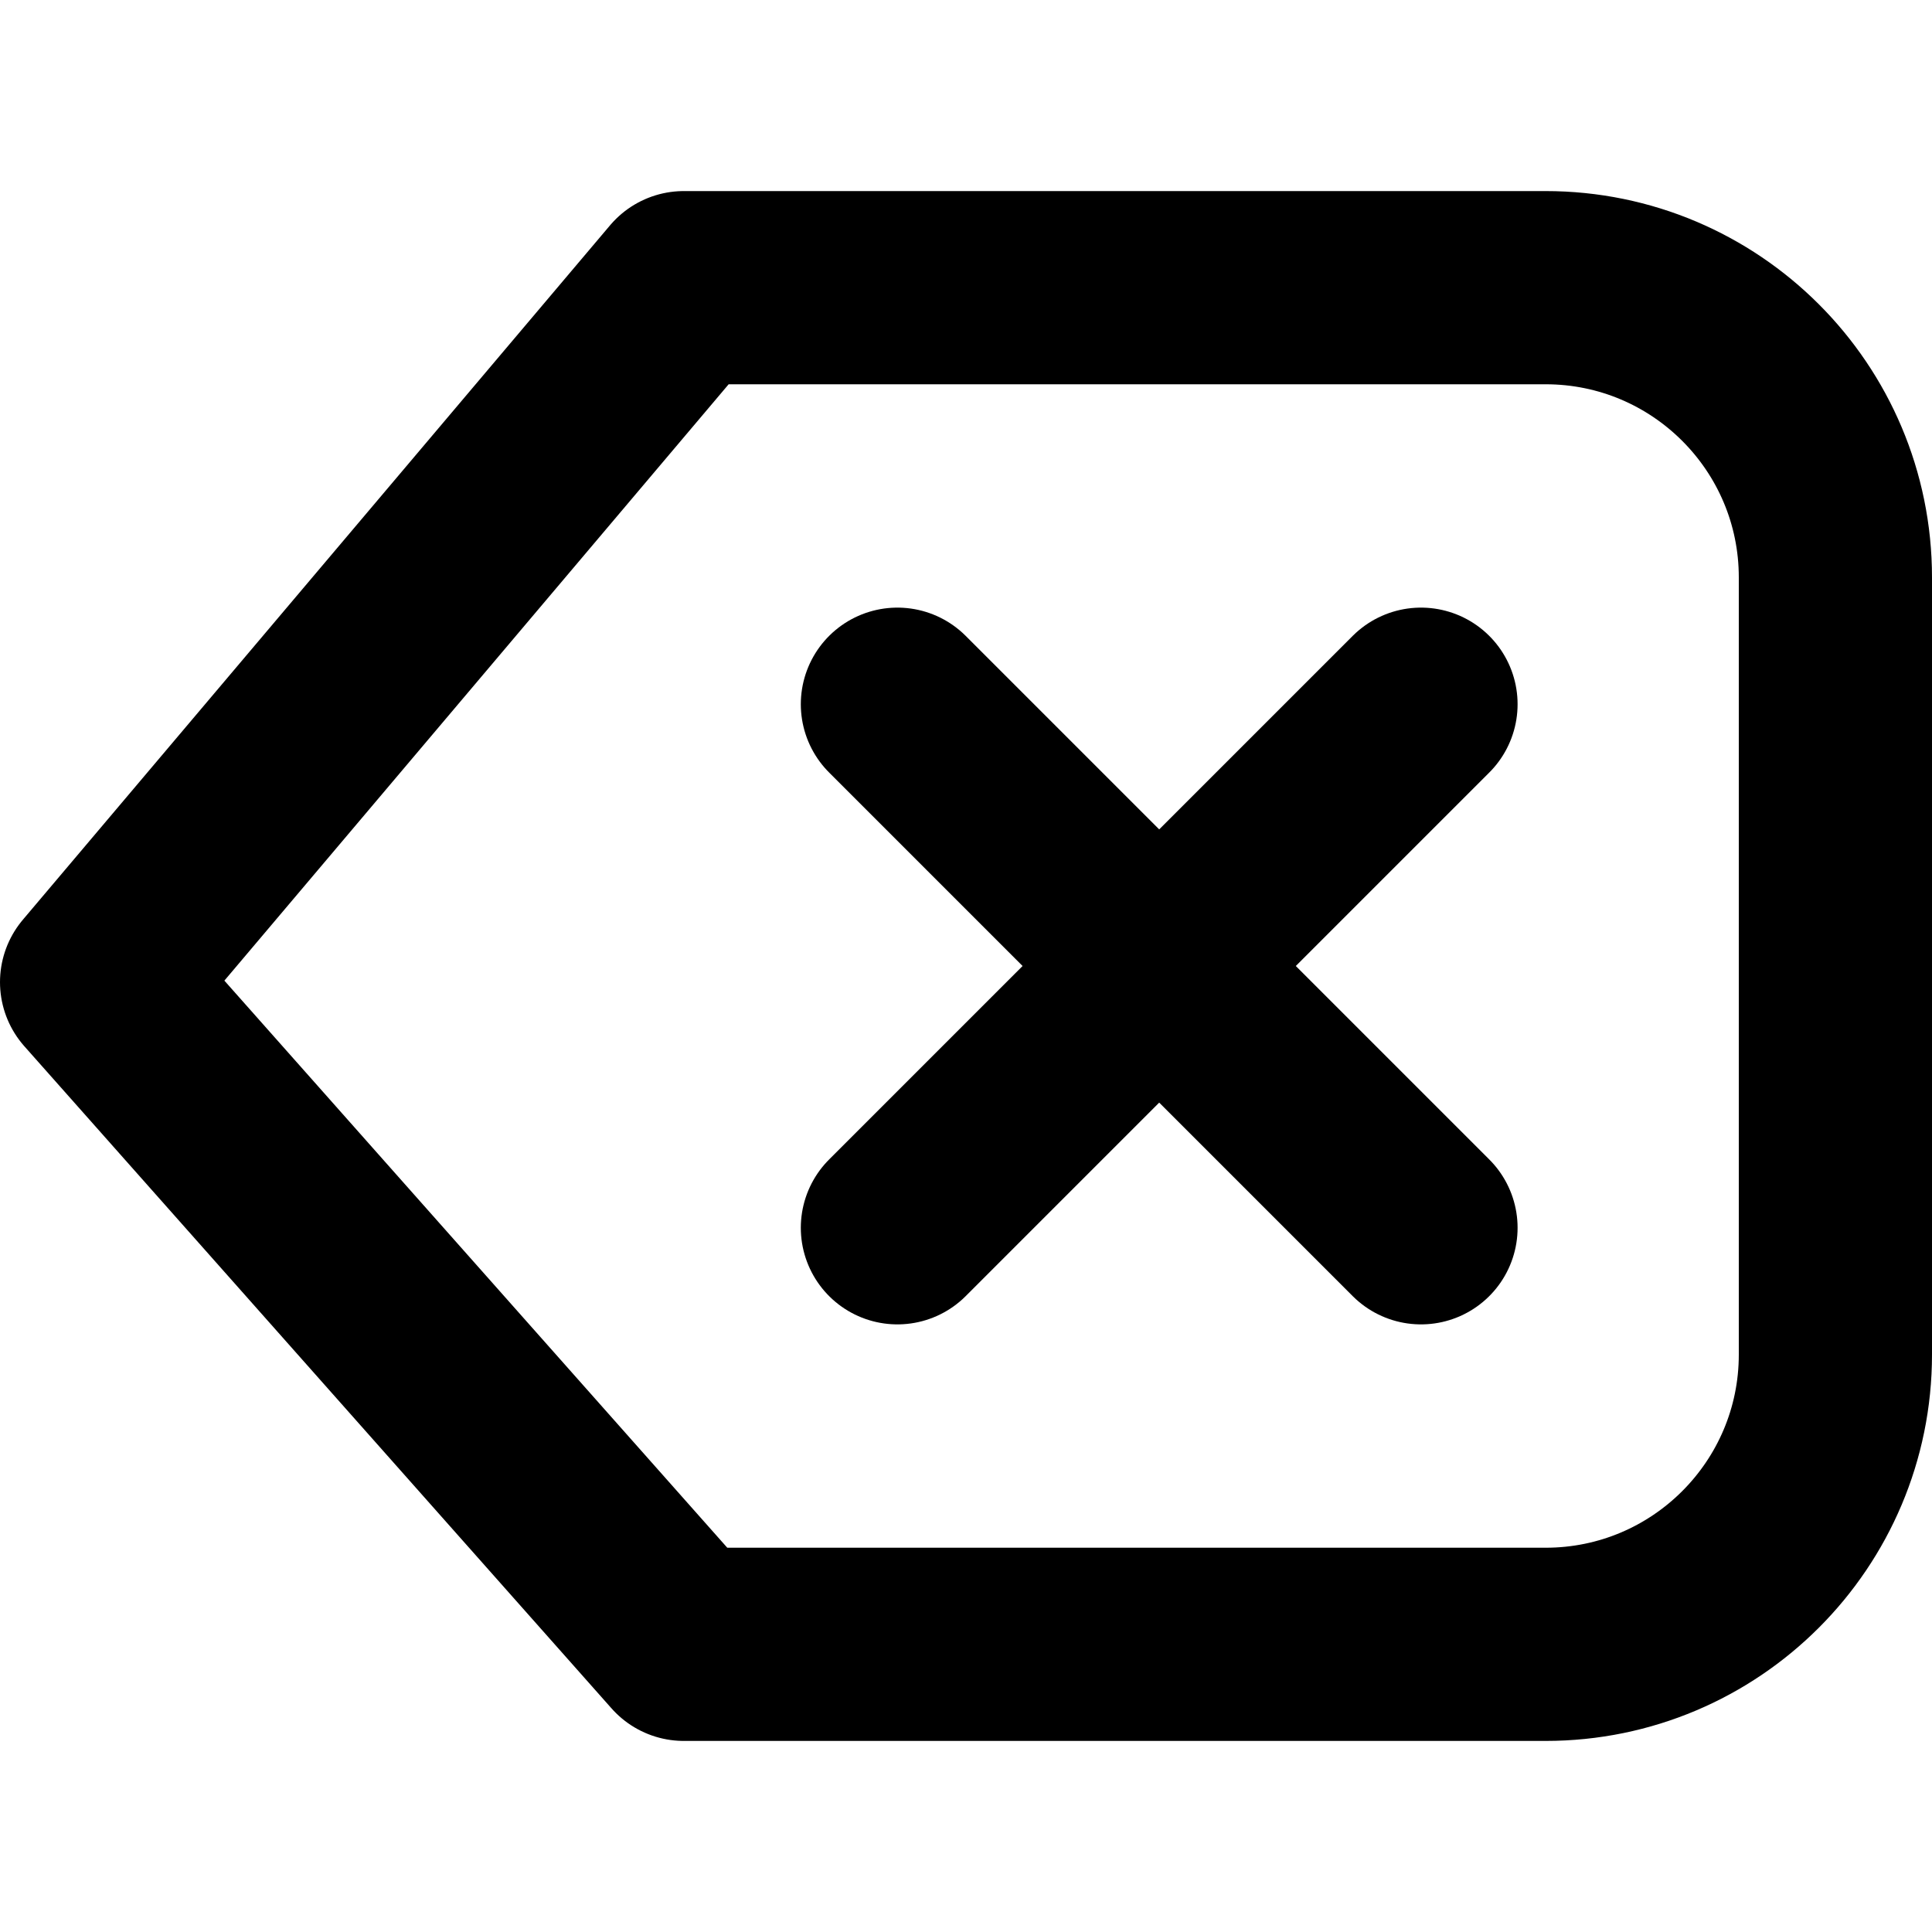
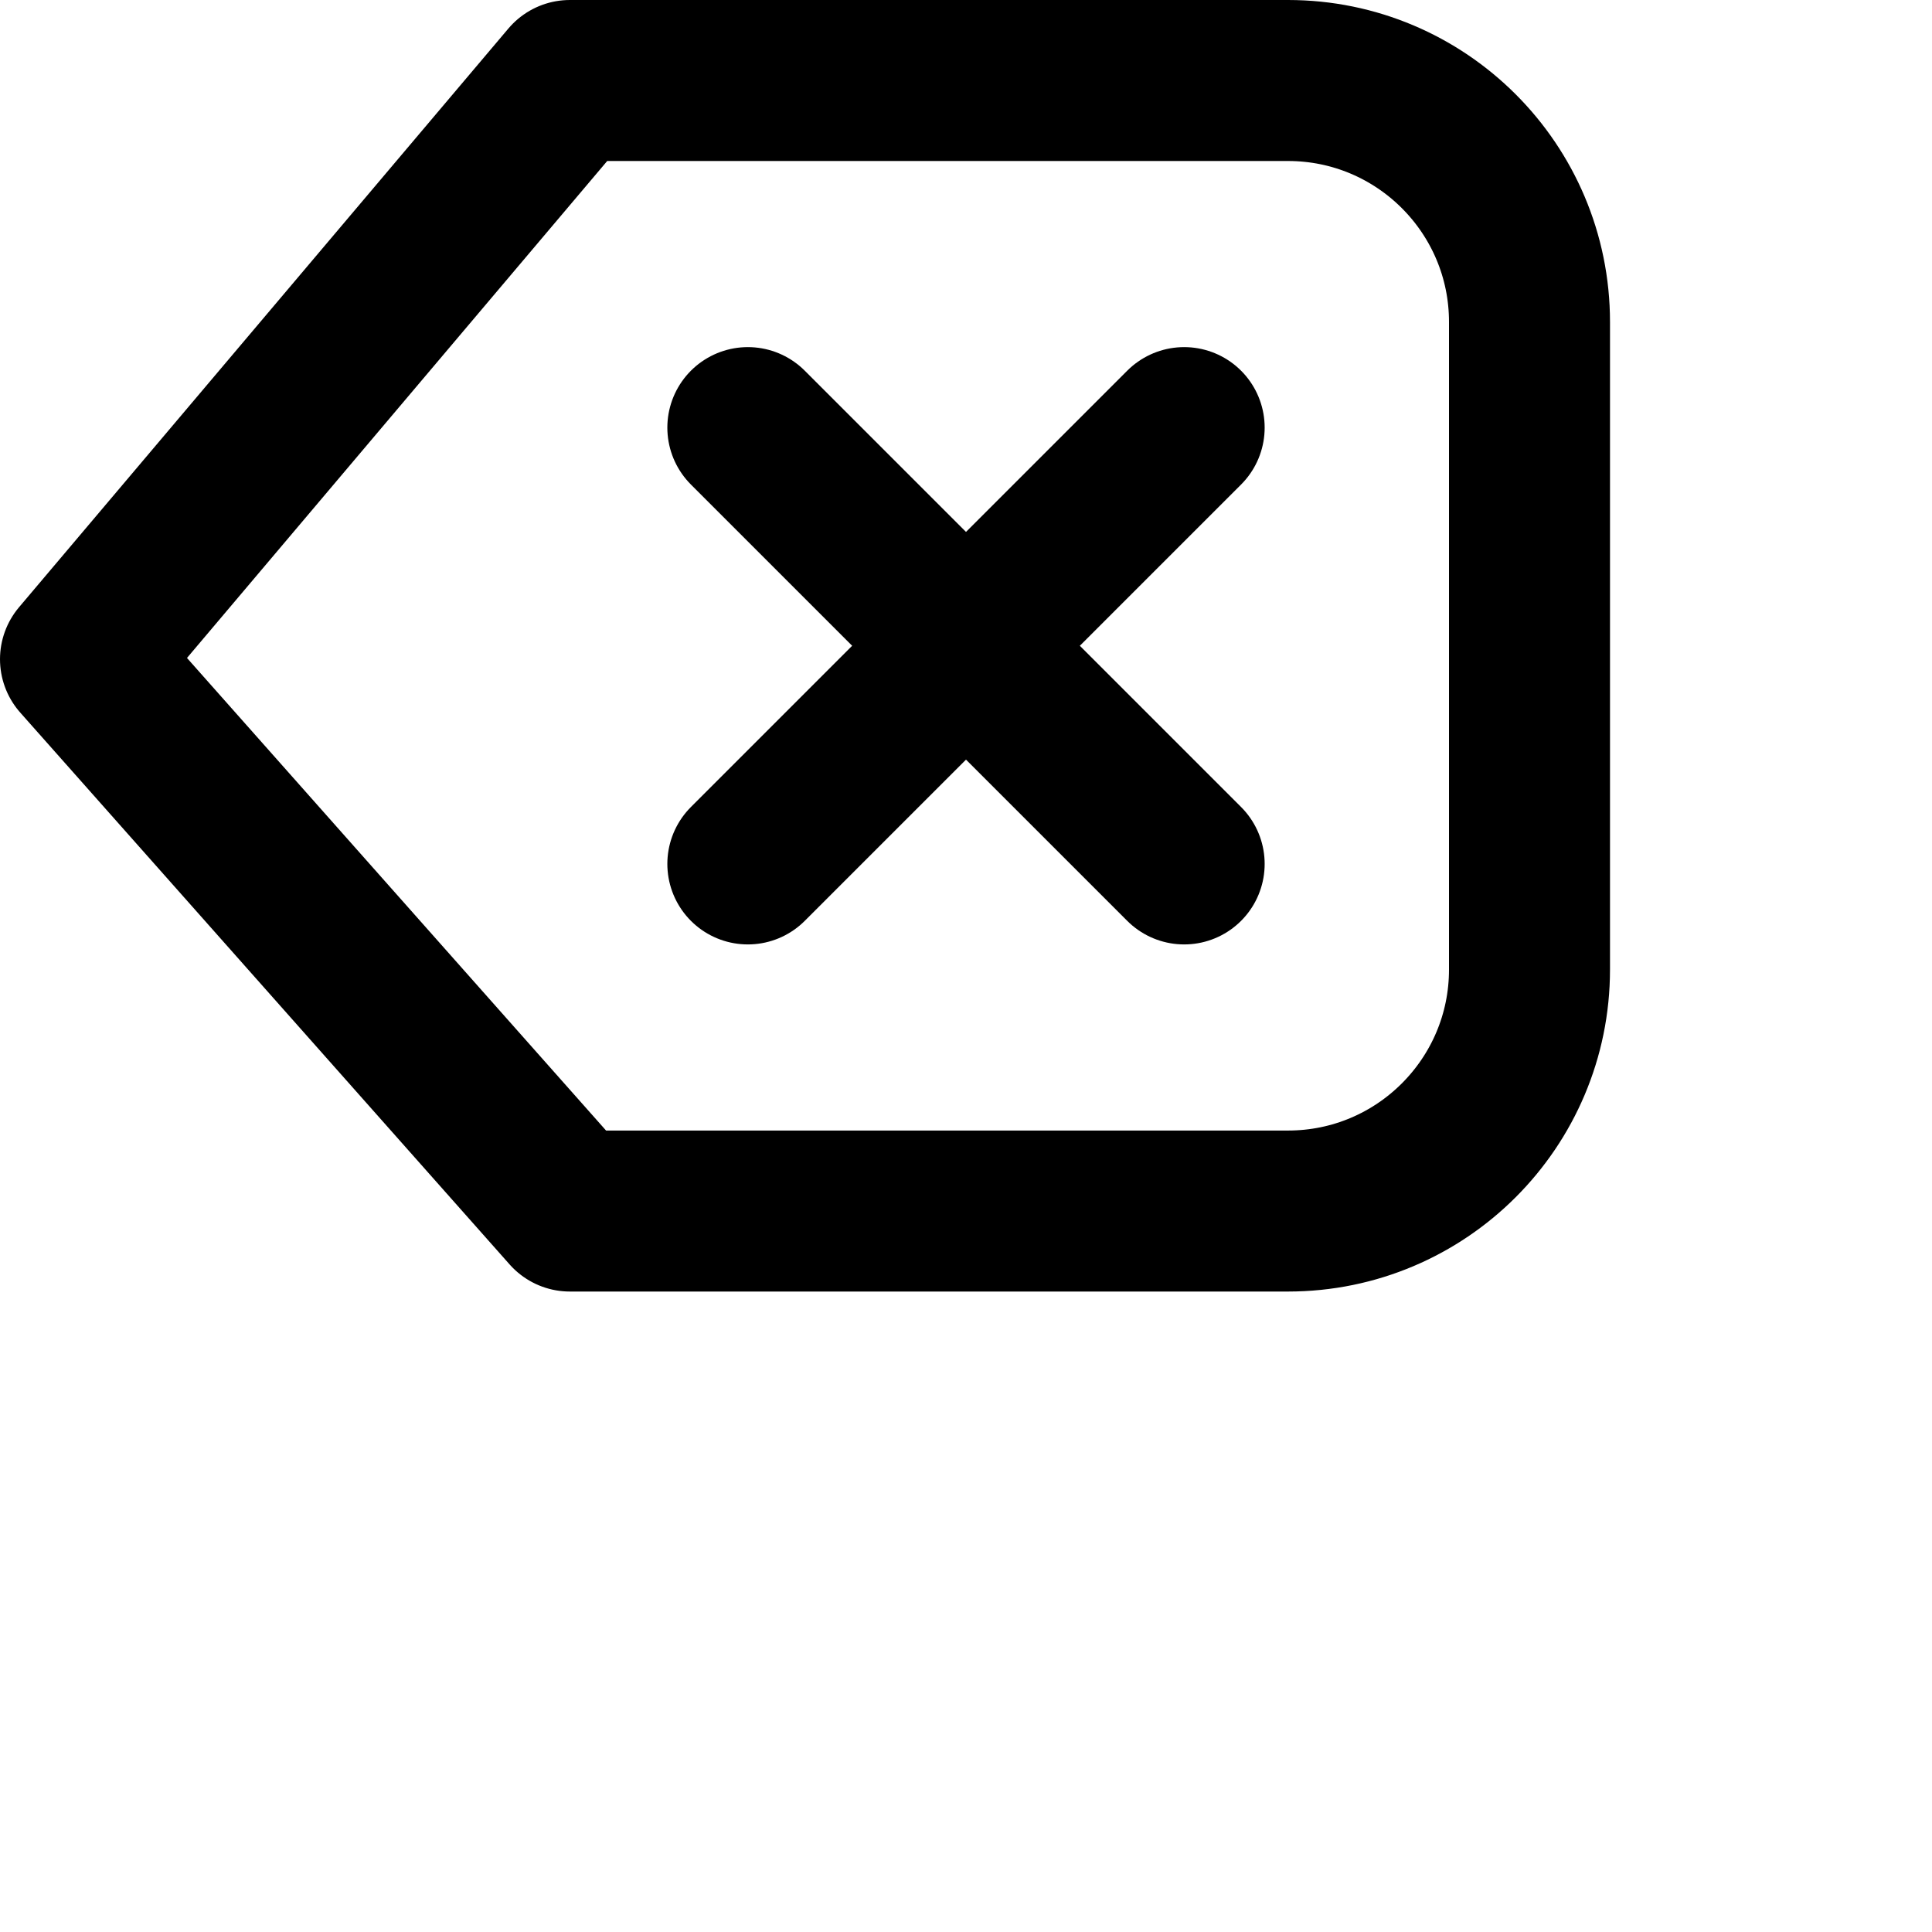
- <svg xmlns="http://www.w3.org/2000/svg" viewBox="0 0 20 16.044" width="24" height="24" stroke="currentColor">
+ <svg xmlns="http://www.w3.org/2000/svg" viewBox="0 0 24 24" width="24" height="24" stroke="currentColor">
  <path d="M12,8.022l2.71,2.71m-5.42-5.42L12,8.022m2.71-2.71L12,8.022l-2.71,2.71M16,1H7.079L1,8.189l6.079,6.855H16a3,3,0,0,0,3-3V4A3,3,0,0,0,16,1Z" fill="none" stroke="#000" stroke-linecap="round" stroke-linejoin="round" stroke-width="2" />
</svg>
